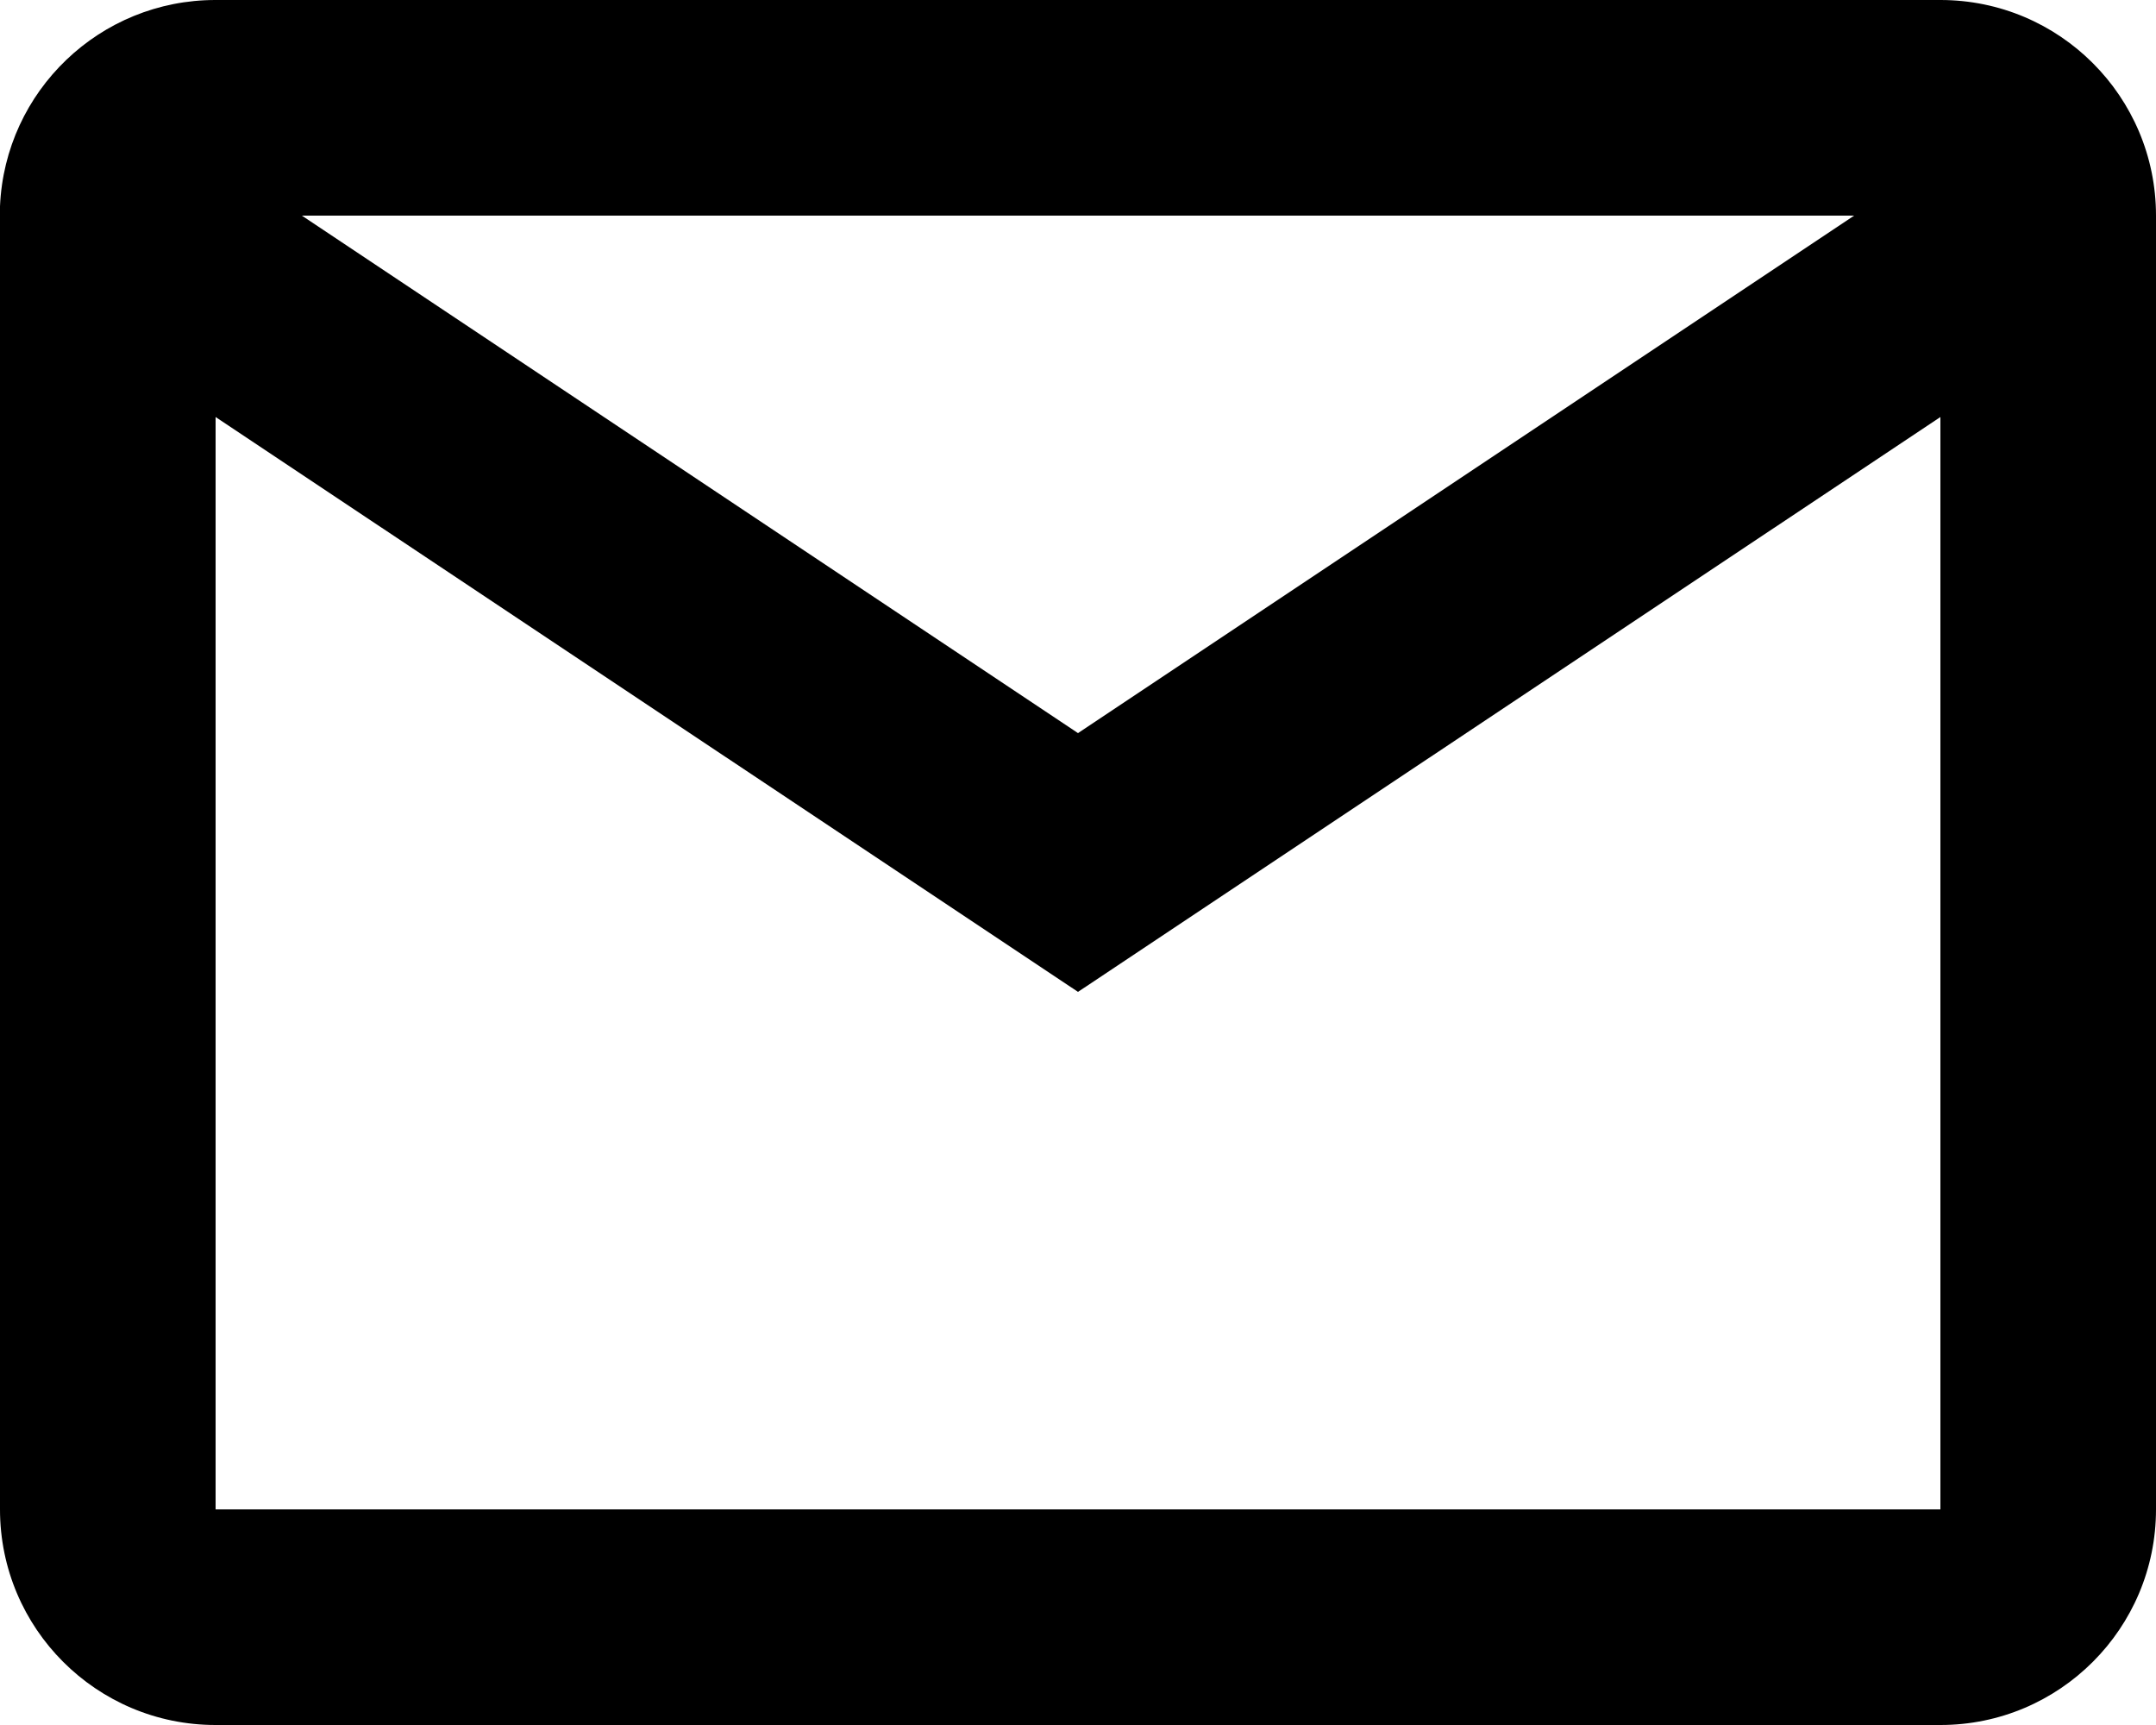
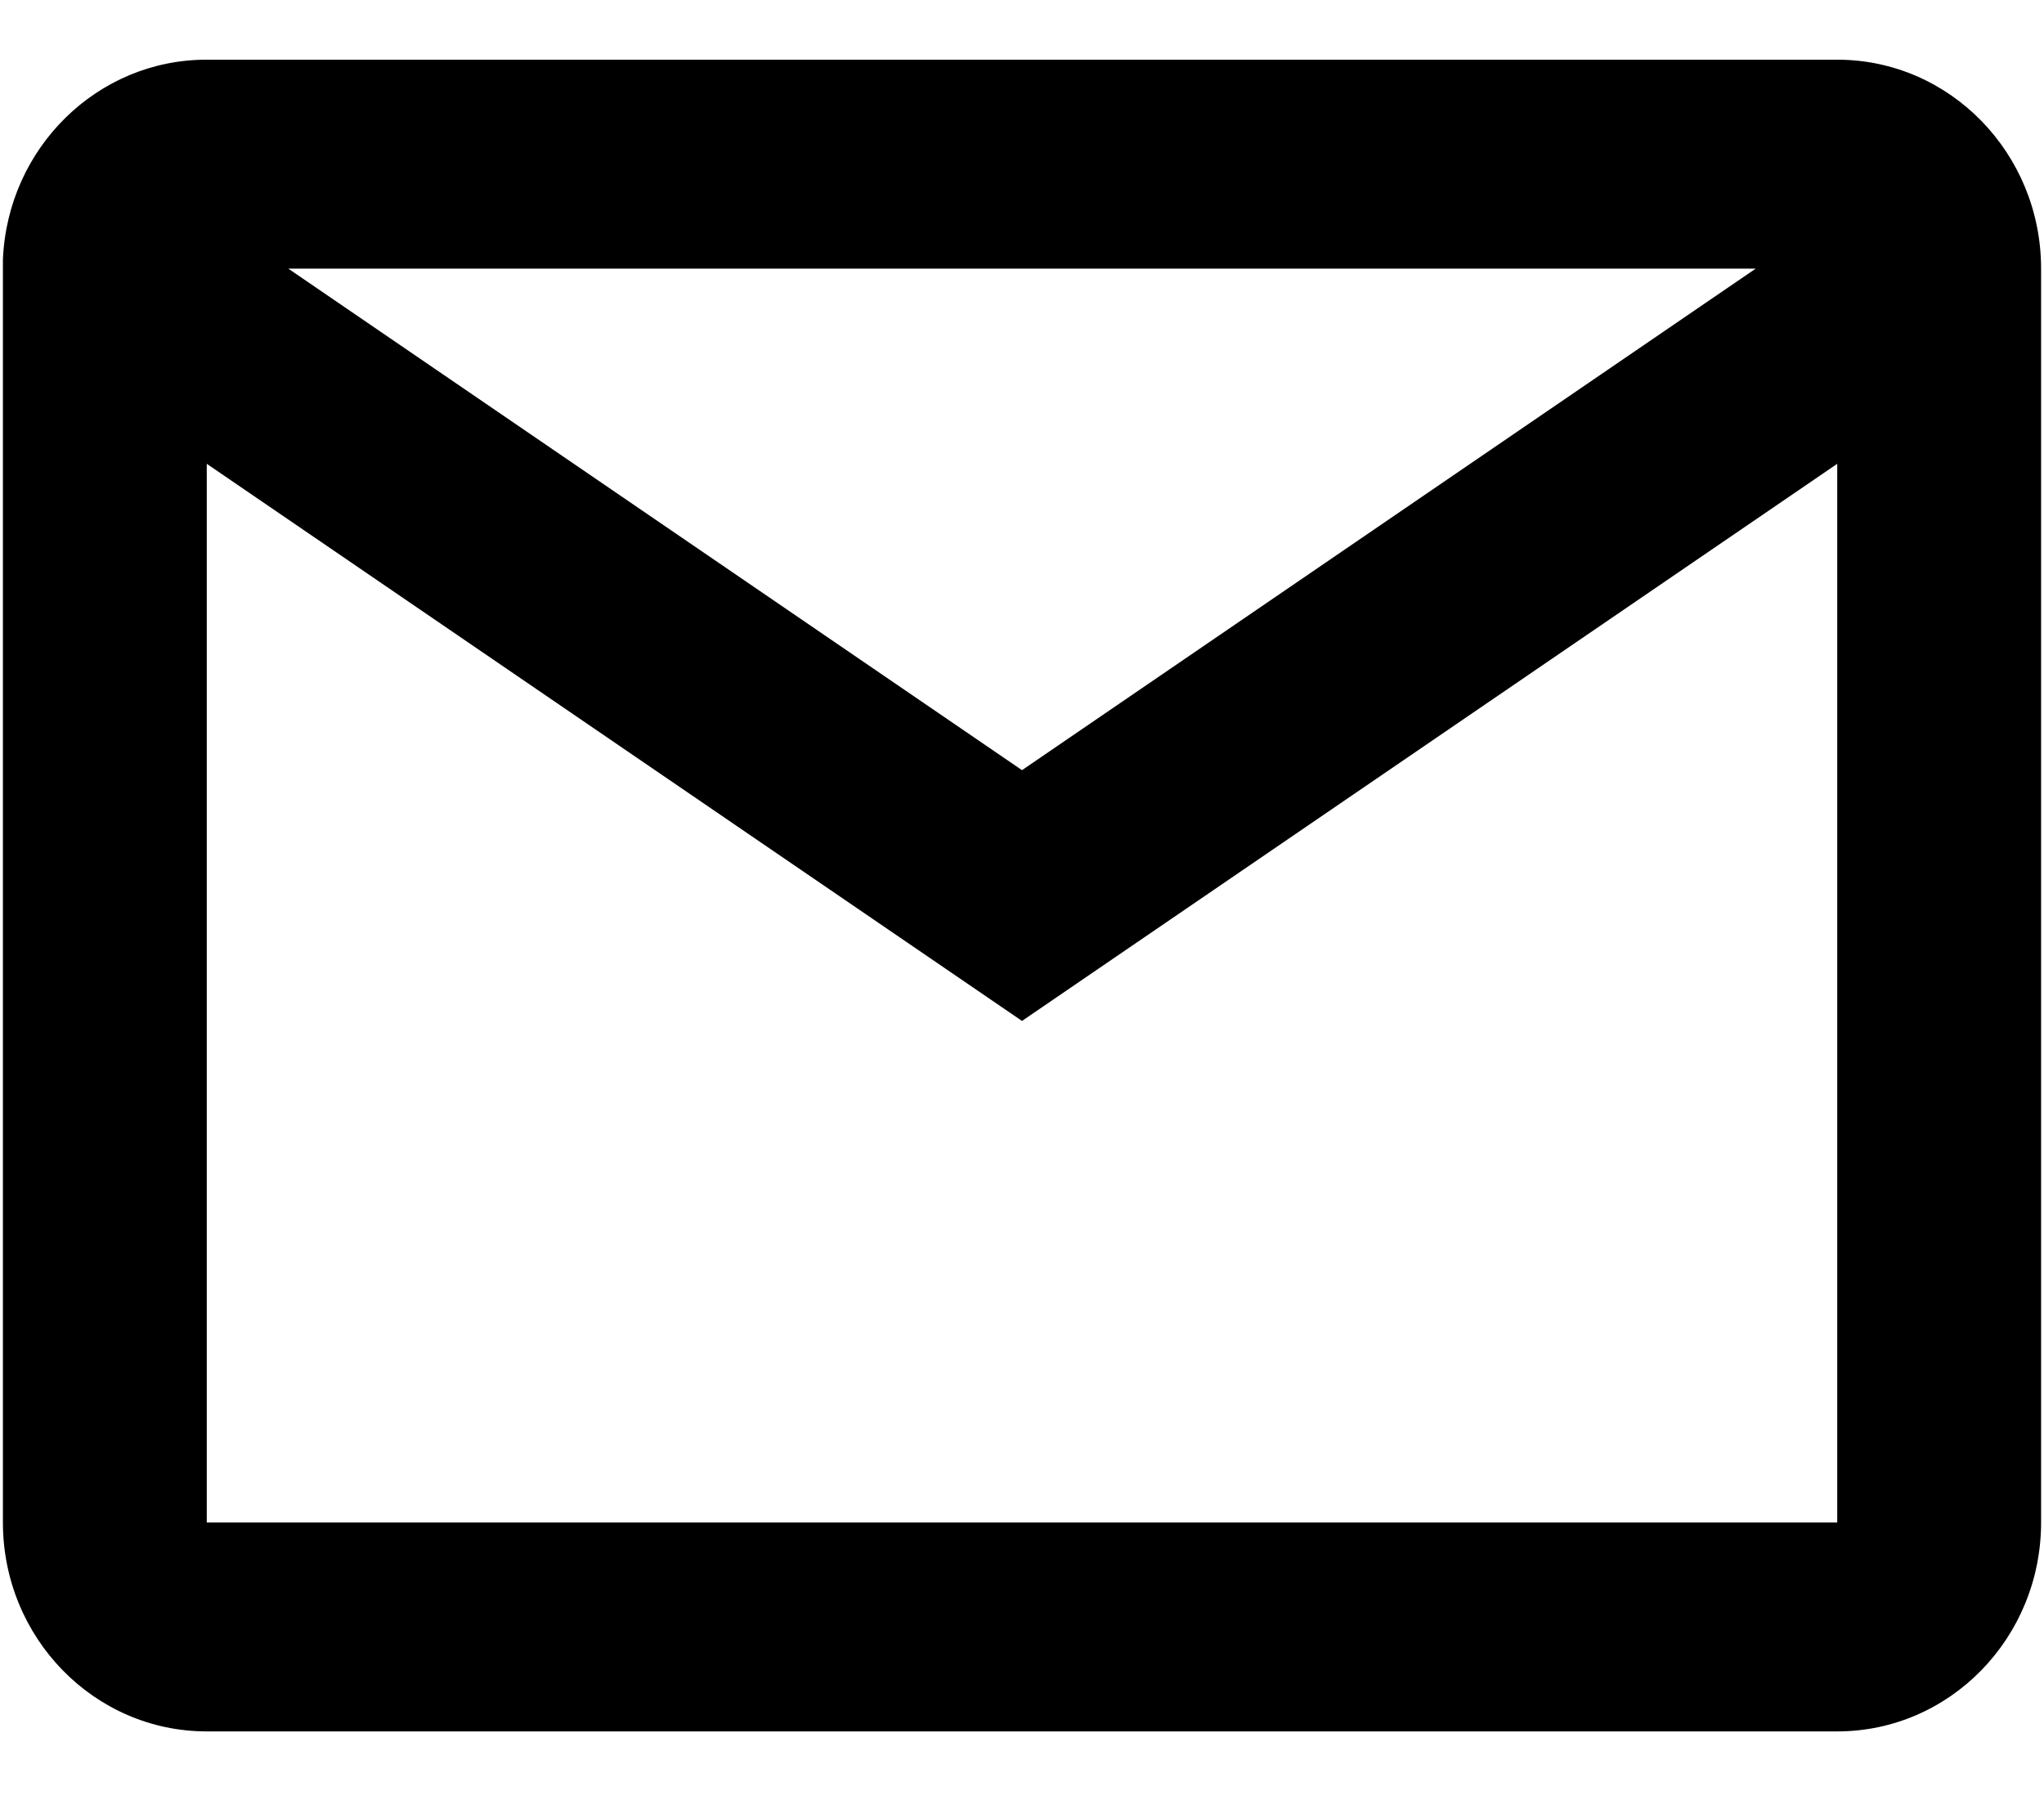
- <svg xmlns="http://www.w3.org/2000/svg" width="20" height="16">
-   <path d="M18 16H2a2 2 0 0 1-2-2V1.913A2 2 0 0 1 2 0h16a2 2 0 0 1 2 2v12a2 2 0 0 1-2 2ZM2 3.868V14h16V3.868L10 9.2 2 3.868ZM2.8 2 10 6.8 17.2 2H2.8Z" />
+ <svg xmlns="http://www.w3.org/2000/svg" viewBox="0 0 26 23">
+   <path d="M23.37 22.018H2.63c-1.432 0-2.593-1.19-2.593-2.657V3.3C.097 1.878 1.241.757 2.63.759h20.74c1.432 0 2.593 1.19 2.593 2.657v15.945c0 1.467-1.16 2.657-2.593 2.657ZM2.63 5.898v13.463h20.74V5.898L13 12.983 2.63 5.898Zm1.037-2.482L13 9.794l9.333-6.378H3.667Z" />
</svg>
